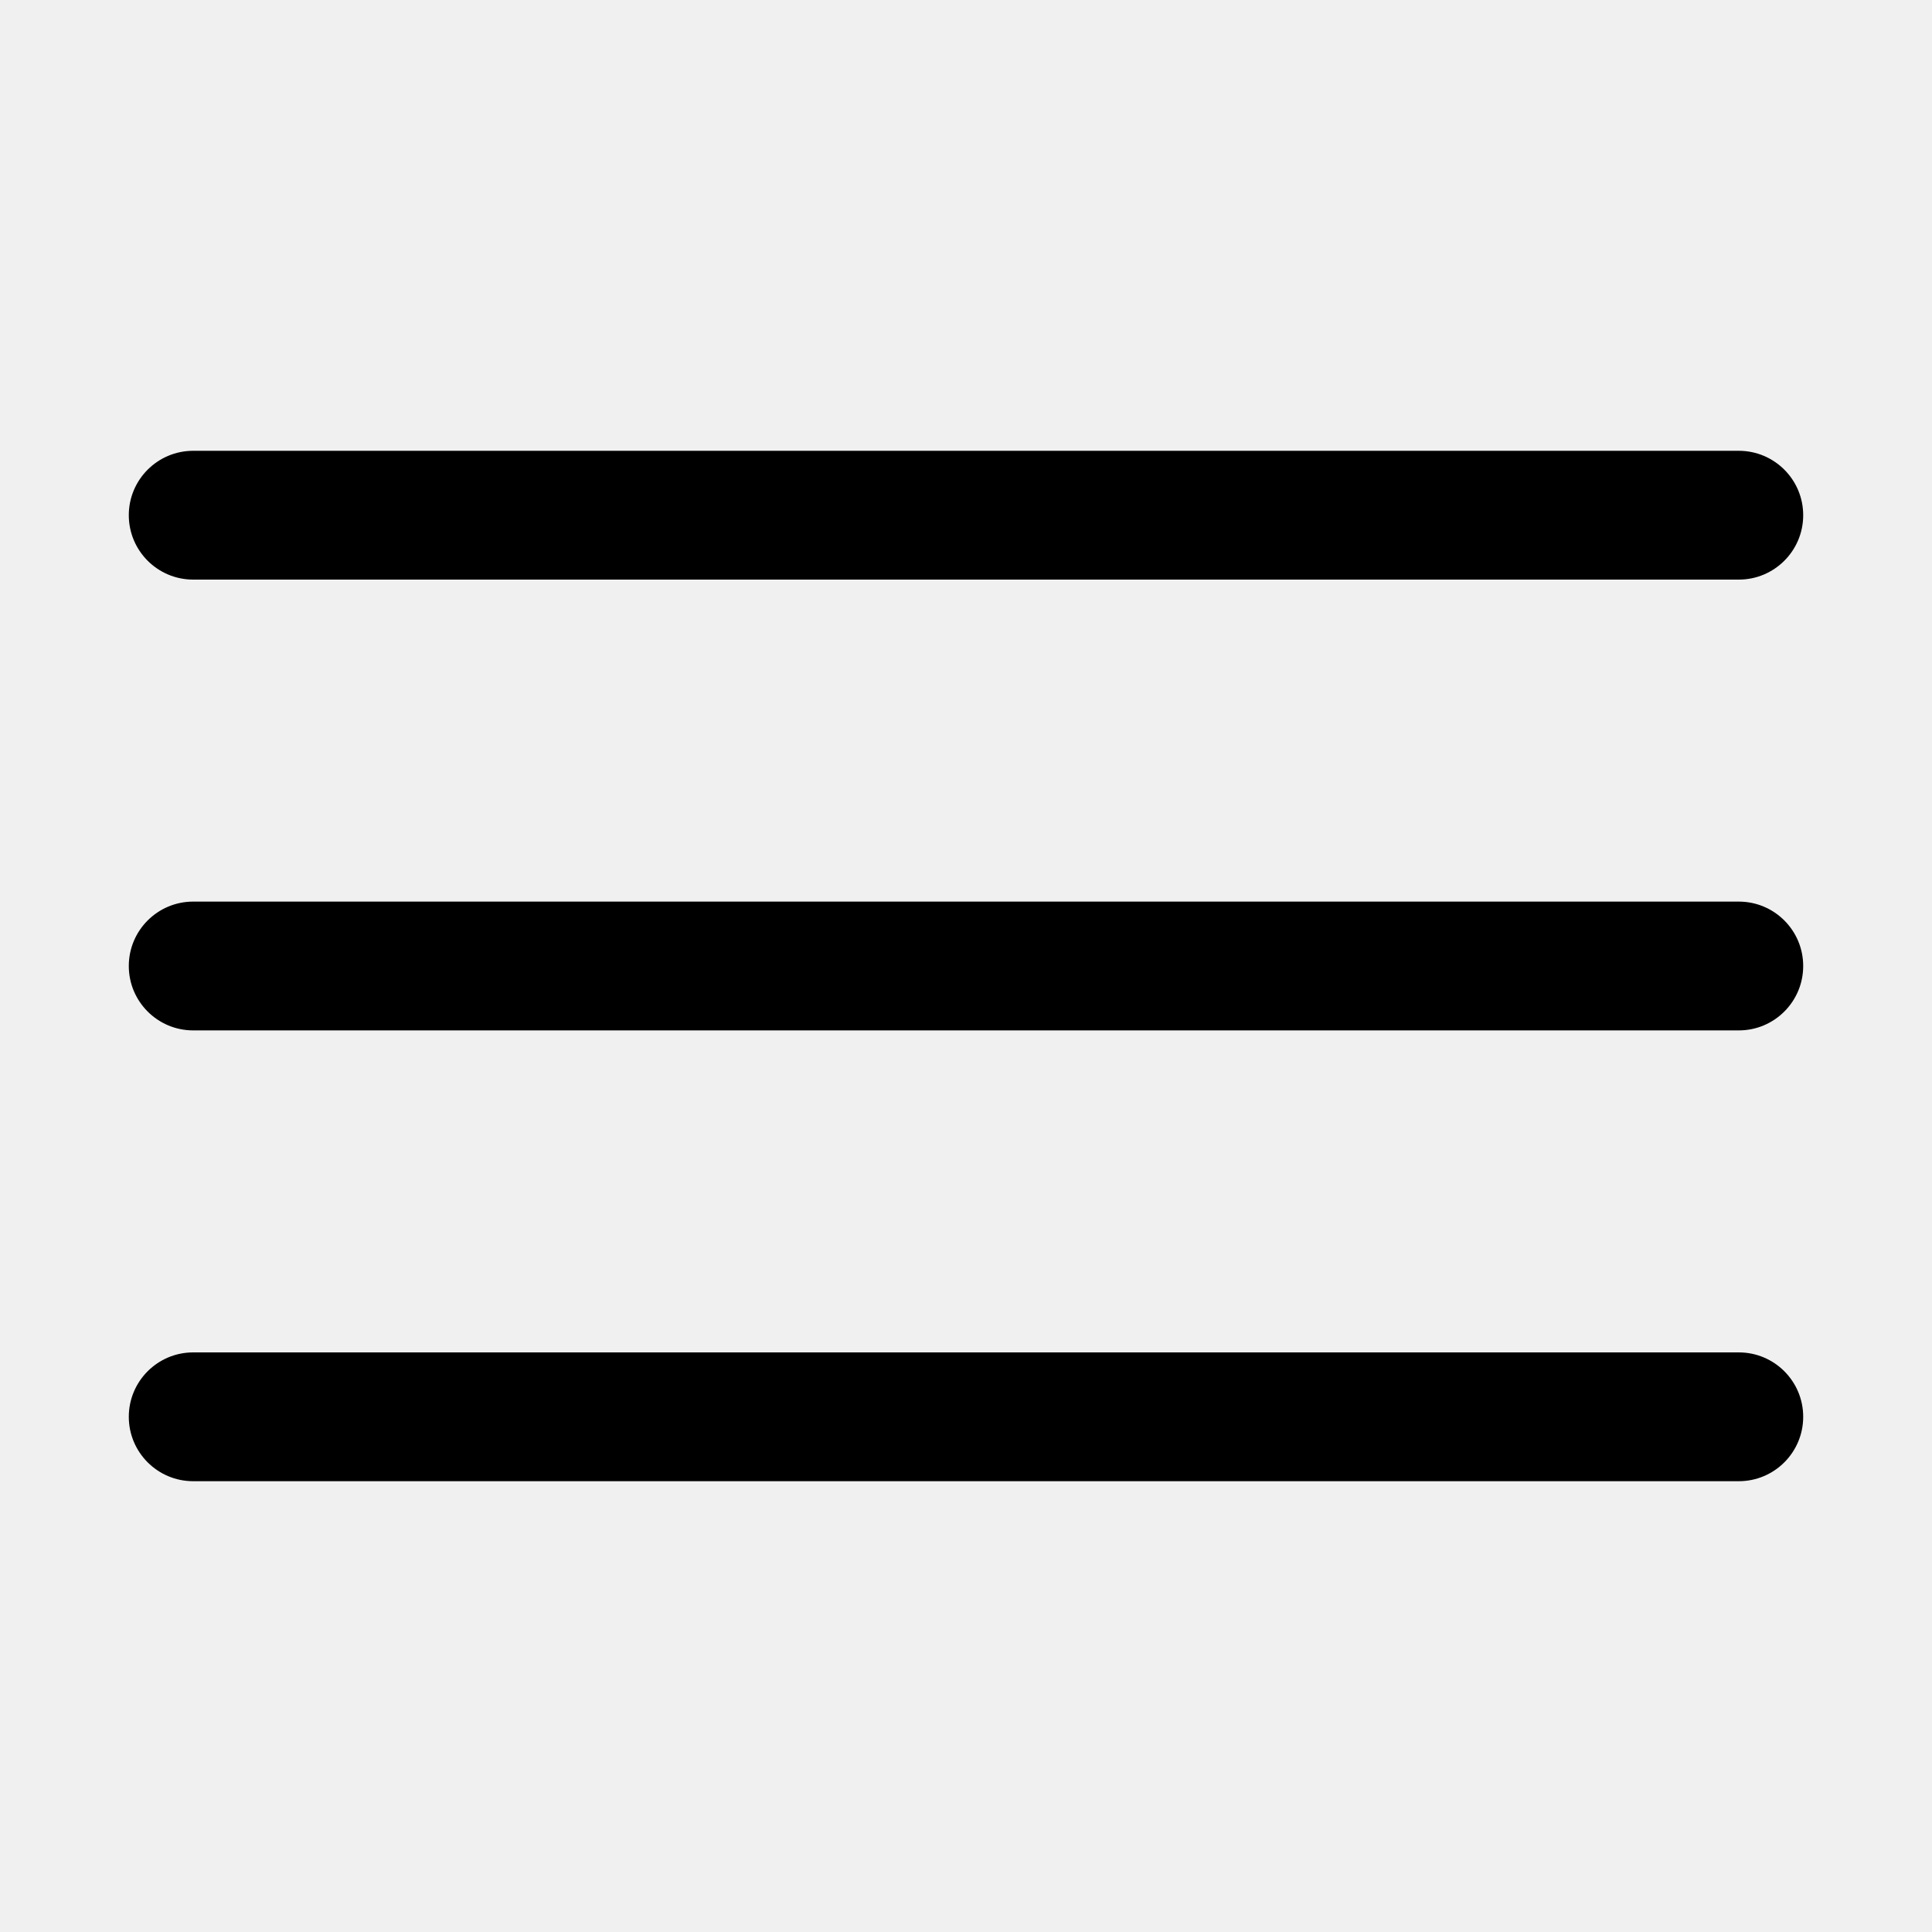
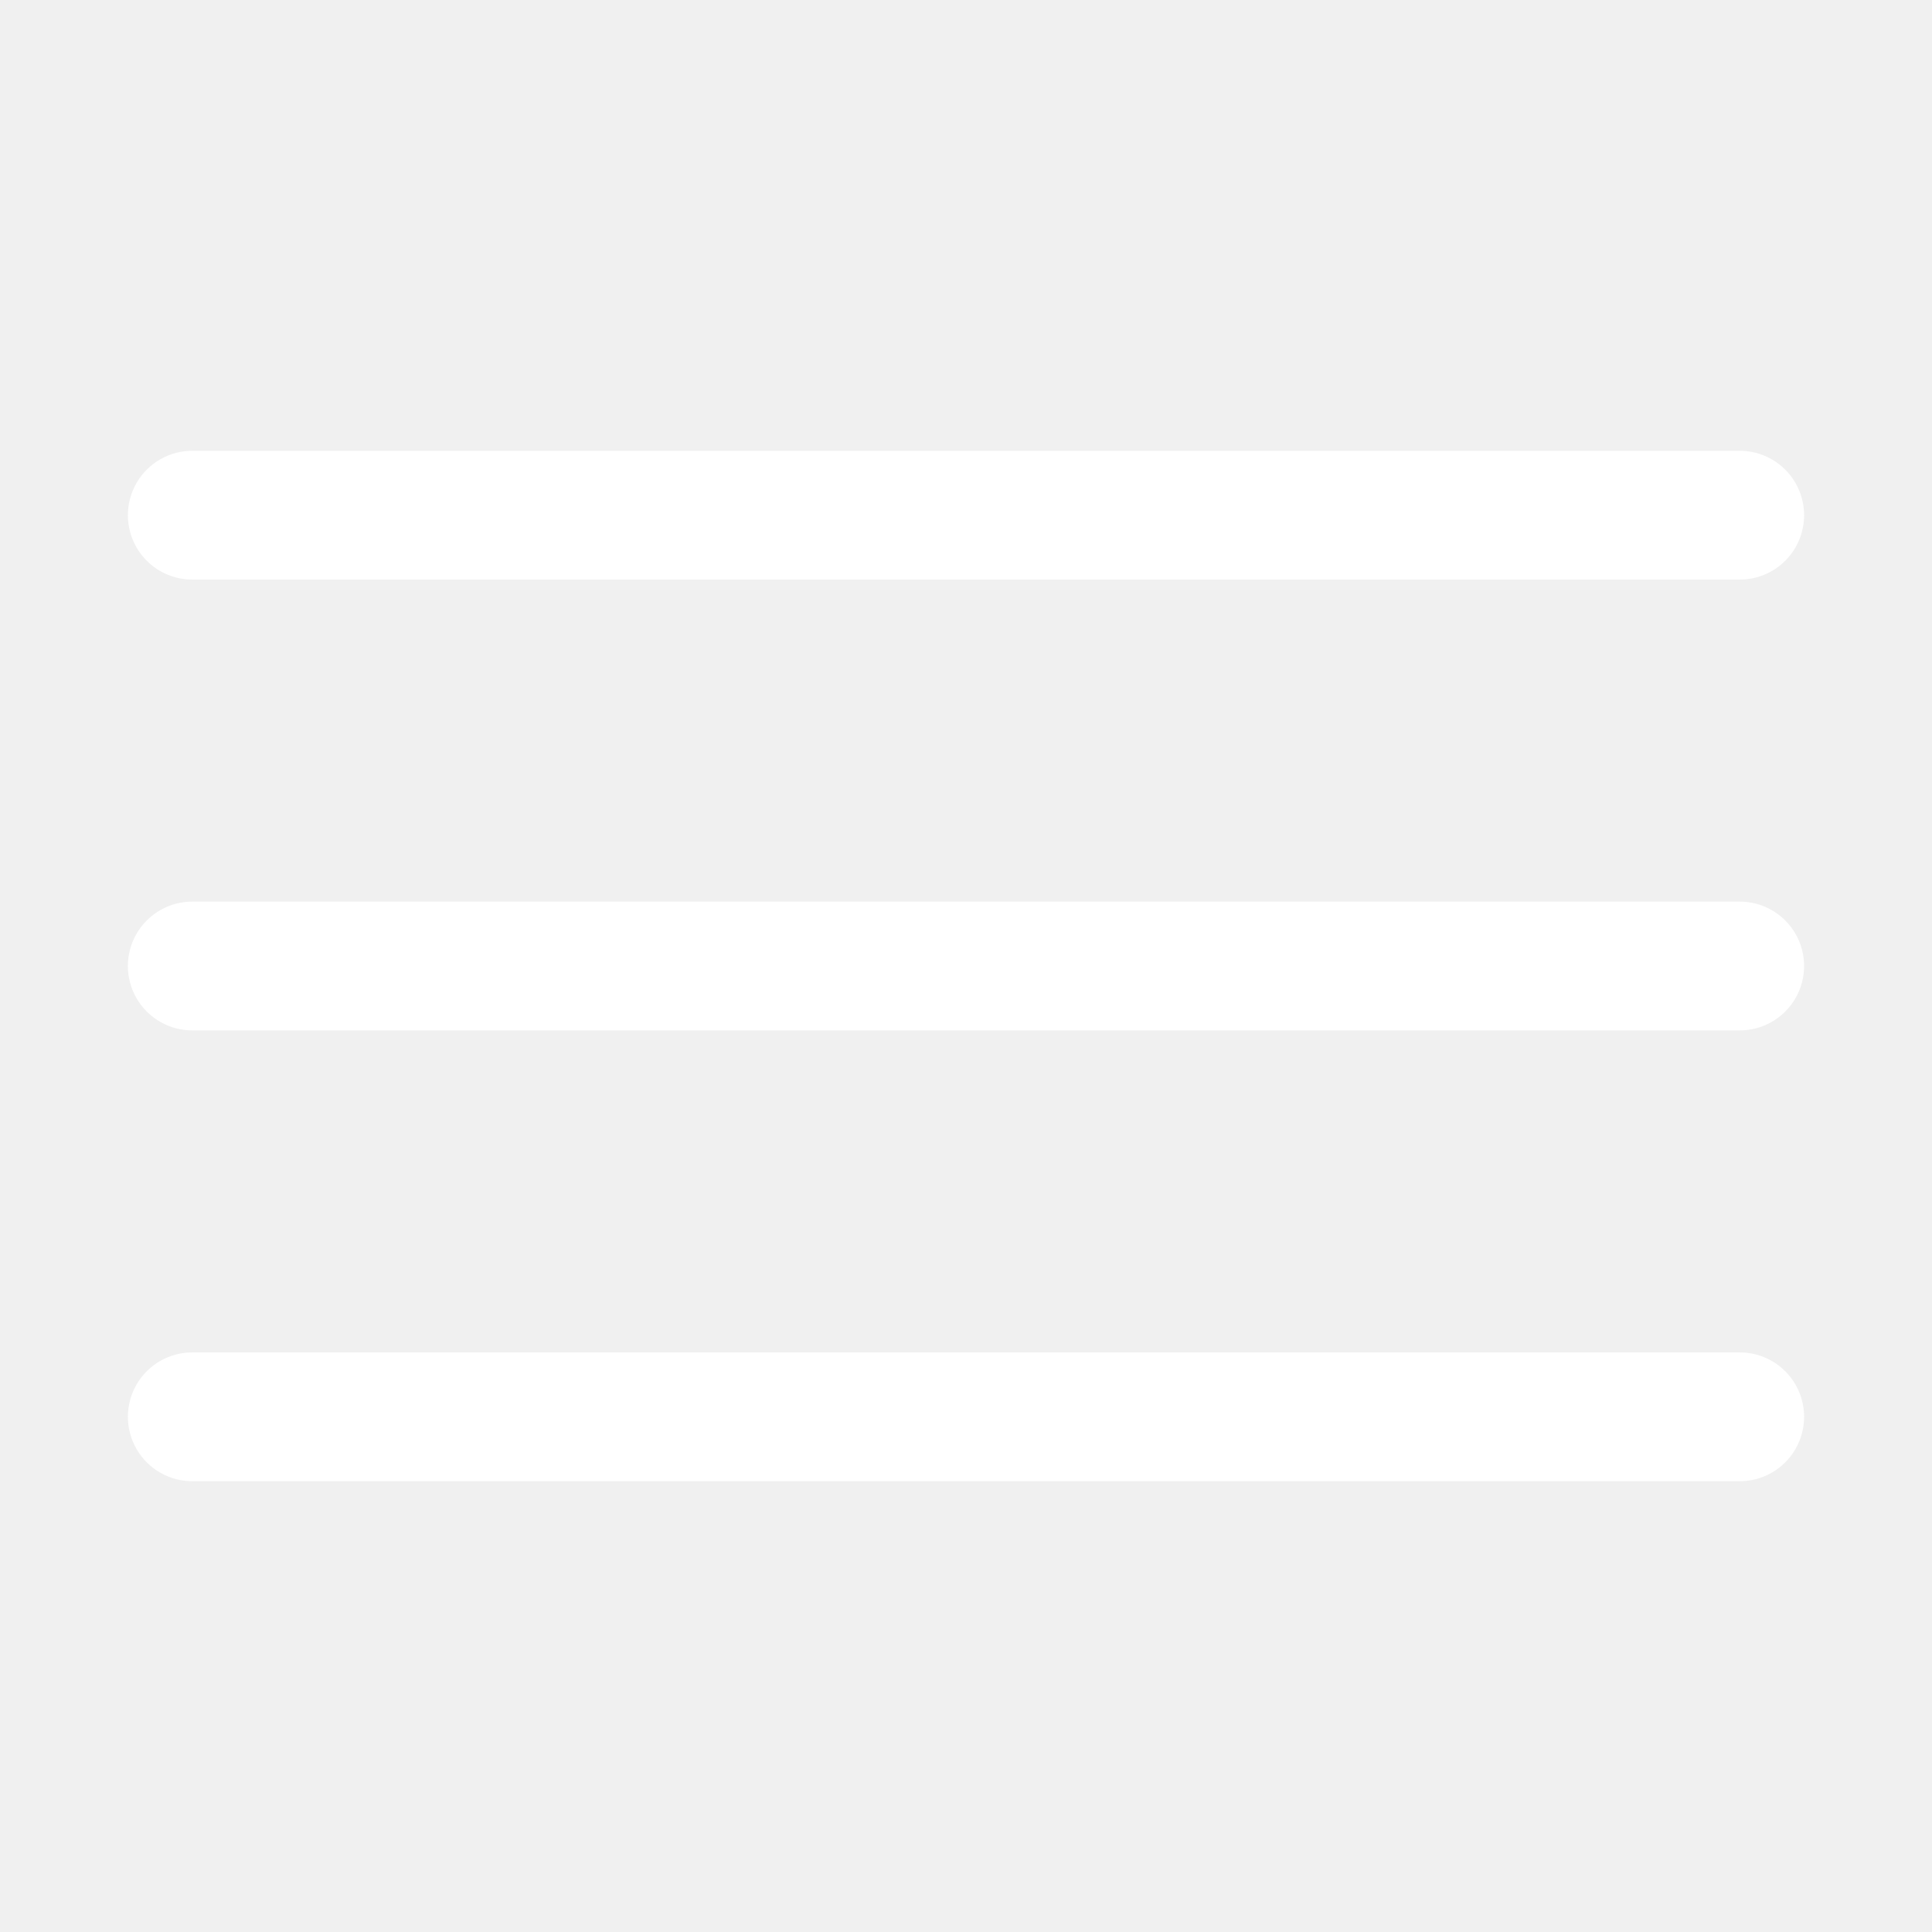
- <svg xmlns="http://www.w3.org/2000/svg" x="0px" y="0px" width="48" height="48" viewBox="0 0 30 30" style=" fill:#000000;">
-   <path d="M 3 7 A 1 1 0 1 0 3 9 L 27 9 A 1 1 0 1 0 27 7 L 3 7 z M 3 14 A 1 1 0 1 0 3 16 L 27 16 A 1 1 0 1 0 27 14 L 3 14 z M 3 21 A 1 1 0 1 0 3 23 L 27 23 A 1 1 0 1 0 27 21 L 3 21 z" />
+ <svg xmlns="http://www.w3.org/2000/svg" x="0px" y="0px" width="35" height="35" viewBox="0 0 172 172" style=" fill:#000000;">
+   <g fill="none" fill-rule="nonzero" stroke="none" stroke-width="1" stroke-linecap="butt" stroke-linejoin="miter" stroke-miterlimit="10" stroke-dasharray="" stroke-dashoffset="0" font-family="none" font-weight="none" font-size="none" text-anchor="none" style="mix-blend-mode: normal">
+     <path d="M0,172v-172h172v172z" fill="none" />
+     <g fill="#ffffff">
+       <path d="M17.2,40.133c-2.068,-0.029 -3.991,1.057 -5.033,2.843c-1.042,1.786 -1.042,3.995 0,5.781c1.042,1.786 2.966,2.872 5.033,2.843h137.6c2.068,0.029 3.991,-1.057 5.033,-2.843c1.042,-1.786 1.042,-3.995 0,-5.781c-1.042,-1.786 -2.966,-2.872 -5.033,-2.843zM17.2,80.267c-2.068,-0.029 -3.991,1.057 -5.033,2.843c-1.042,1.786 -1.042,3.995 0,5.781c1.042,1.786 2.966,2.872 5.033,2.843h137.6c2.068,0.029 3.991,-1.057 5.033,-2.843c1.042,-1.786 1.042,-3.995 0,-5.781c-1.042,-1.786 -2.966,-2.872 -5.033,-2.843zM17.2,120.4c-2.068,-0.029 -3.991,1.057 -5.033,2.843c-1.042,1.786 -1.042,3.995 0,5.781c1.042,1.786 2.966,2.872 5.033,2.843h137.6c2.068,0.029 3.991,-1.057 5.033,-2.843c1.042,-1.786 1.042,-3.995 0,-5.781c-1.042,-1.786 -2.966,-2.872 -5.033,-2.843z" />
+     </g>
+   </g>
</svg>
